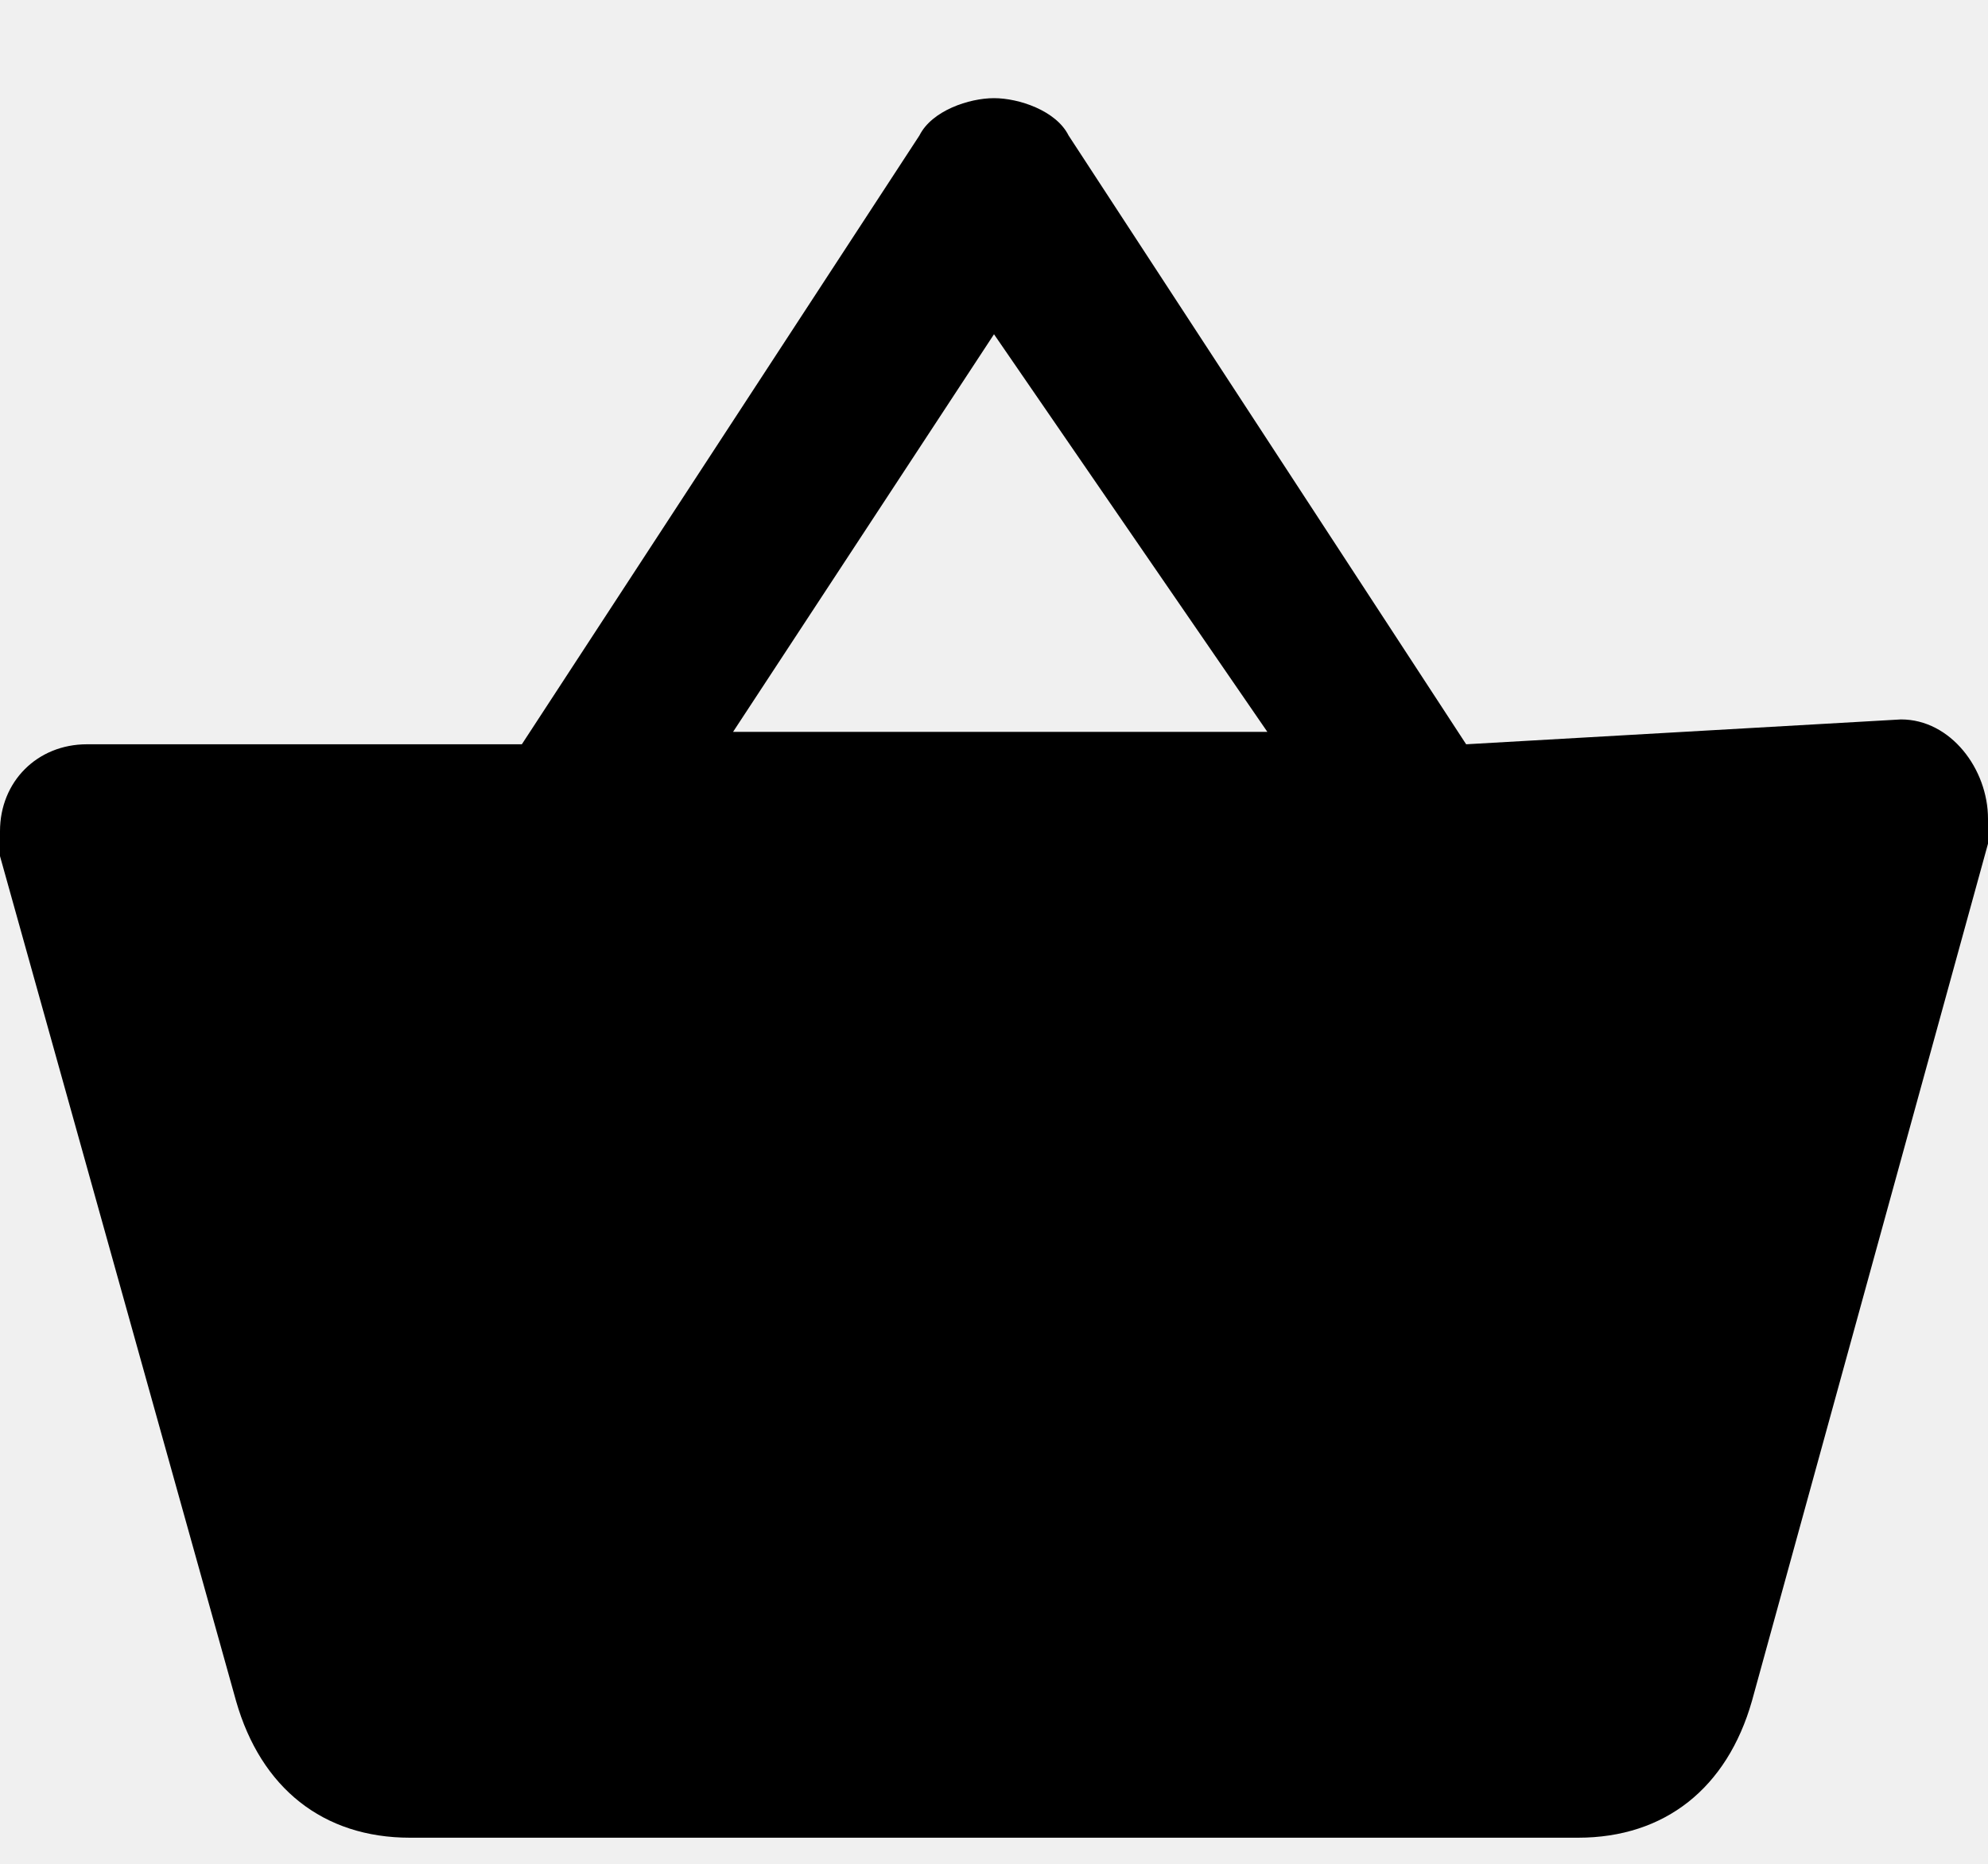
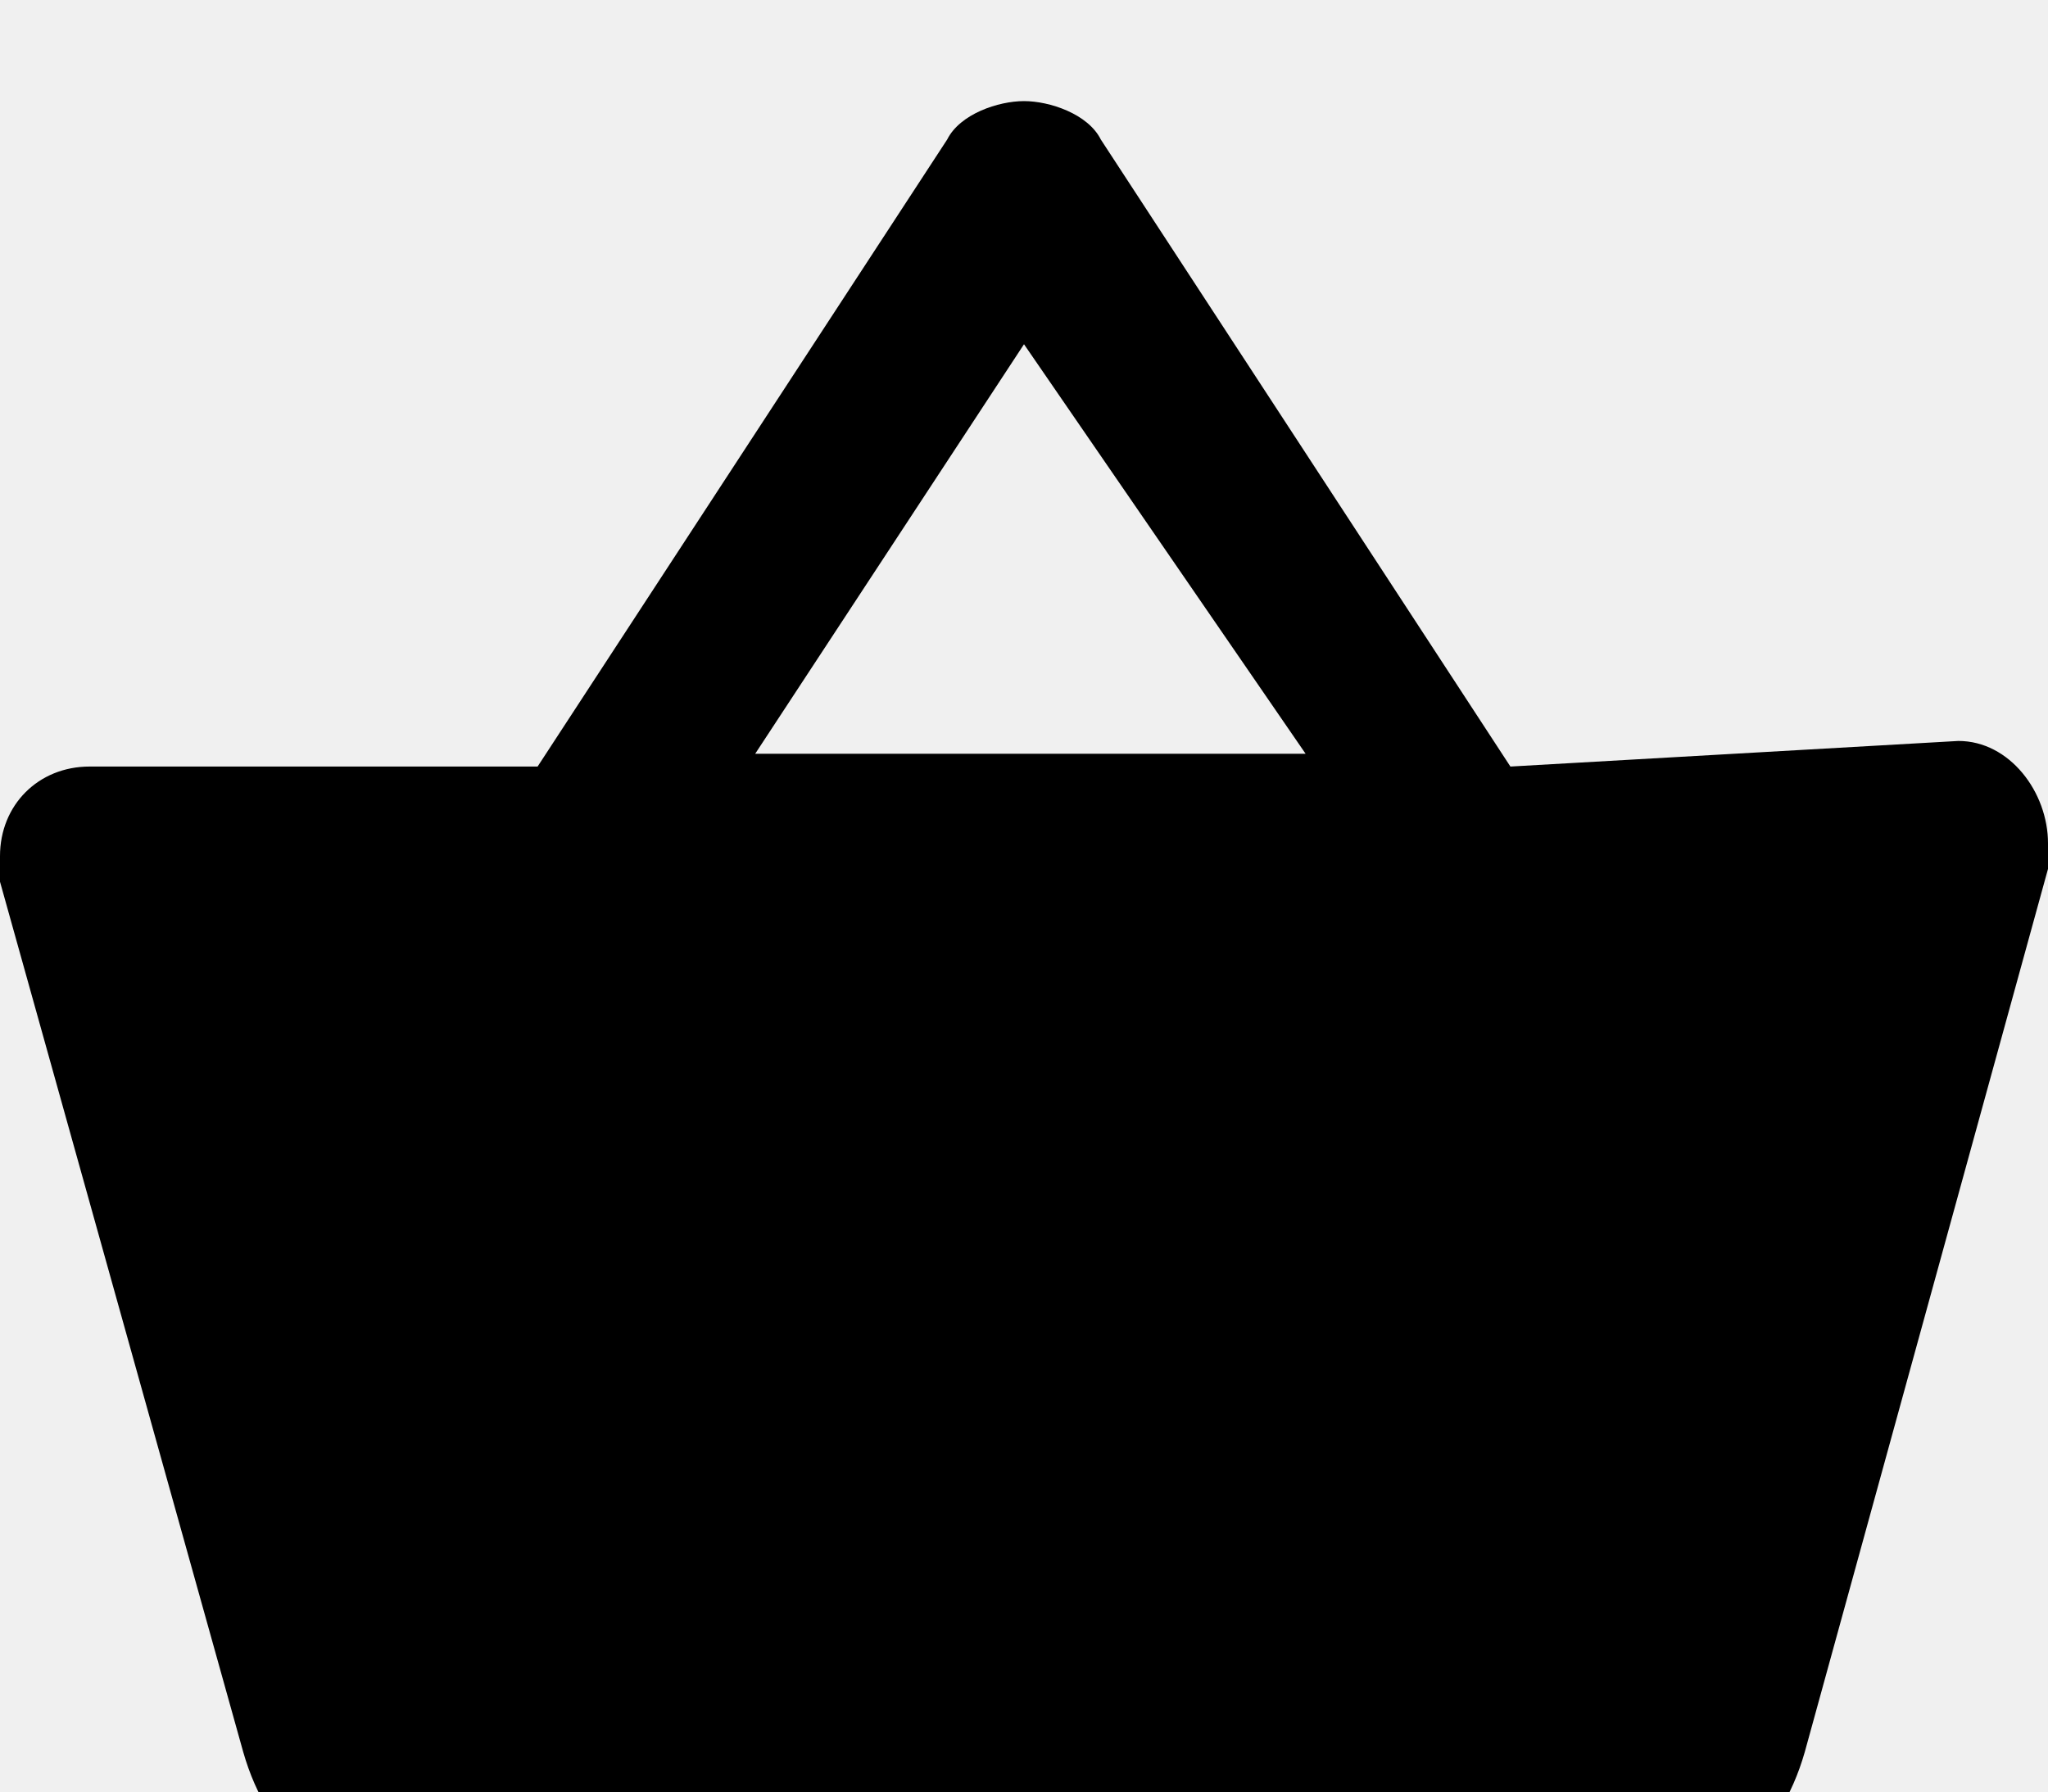
- <svg xmlns="http://www.w3.org/2000/svg" width="16" height="15" fill="none" viewBox="0 0 16 15">
+ <svg xmlns="http://www.w3.org/2000/svg" width="16" height="14" fill="none" viewBox="0 0 16 14">
  <g clip-path="url(#a)">
    <path fill="#000" d="m15.3 5.79-3.5.2-3.2-4.9c-.1-.2-.4-.3-.6-.3-.2 0-.5.1-.6.3l-3.2 4.9H.7c-.4 0-.7.3-.7.7v.2l1.9 6.8c.2.7.7 1.1 1.4 1.1h9.4c.7 0 1.2-.4 1.4-1.1l1.9-6.9v-.2c0-.4-.3-.8-.7-.8ZM8 2.69l2.2 3.2H5.9L8 2.69Z" />
  </g>
  <defs>
    <clipPath id="a">
      <path fill="#fff" d="M0 .79h16v14H0z" />
    </clipPath>
  </defs>
</svg>
